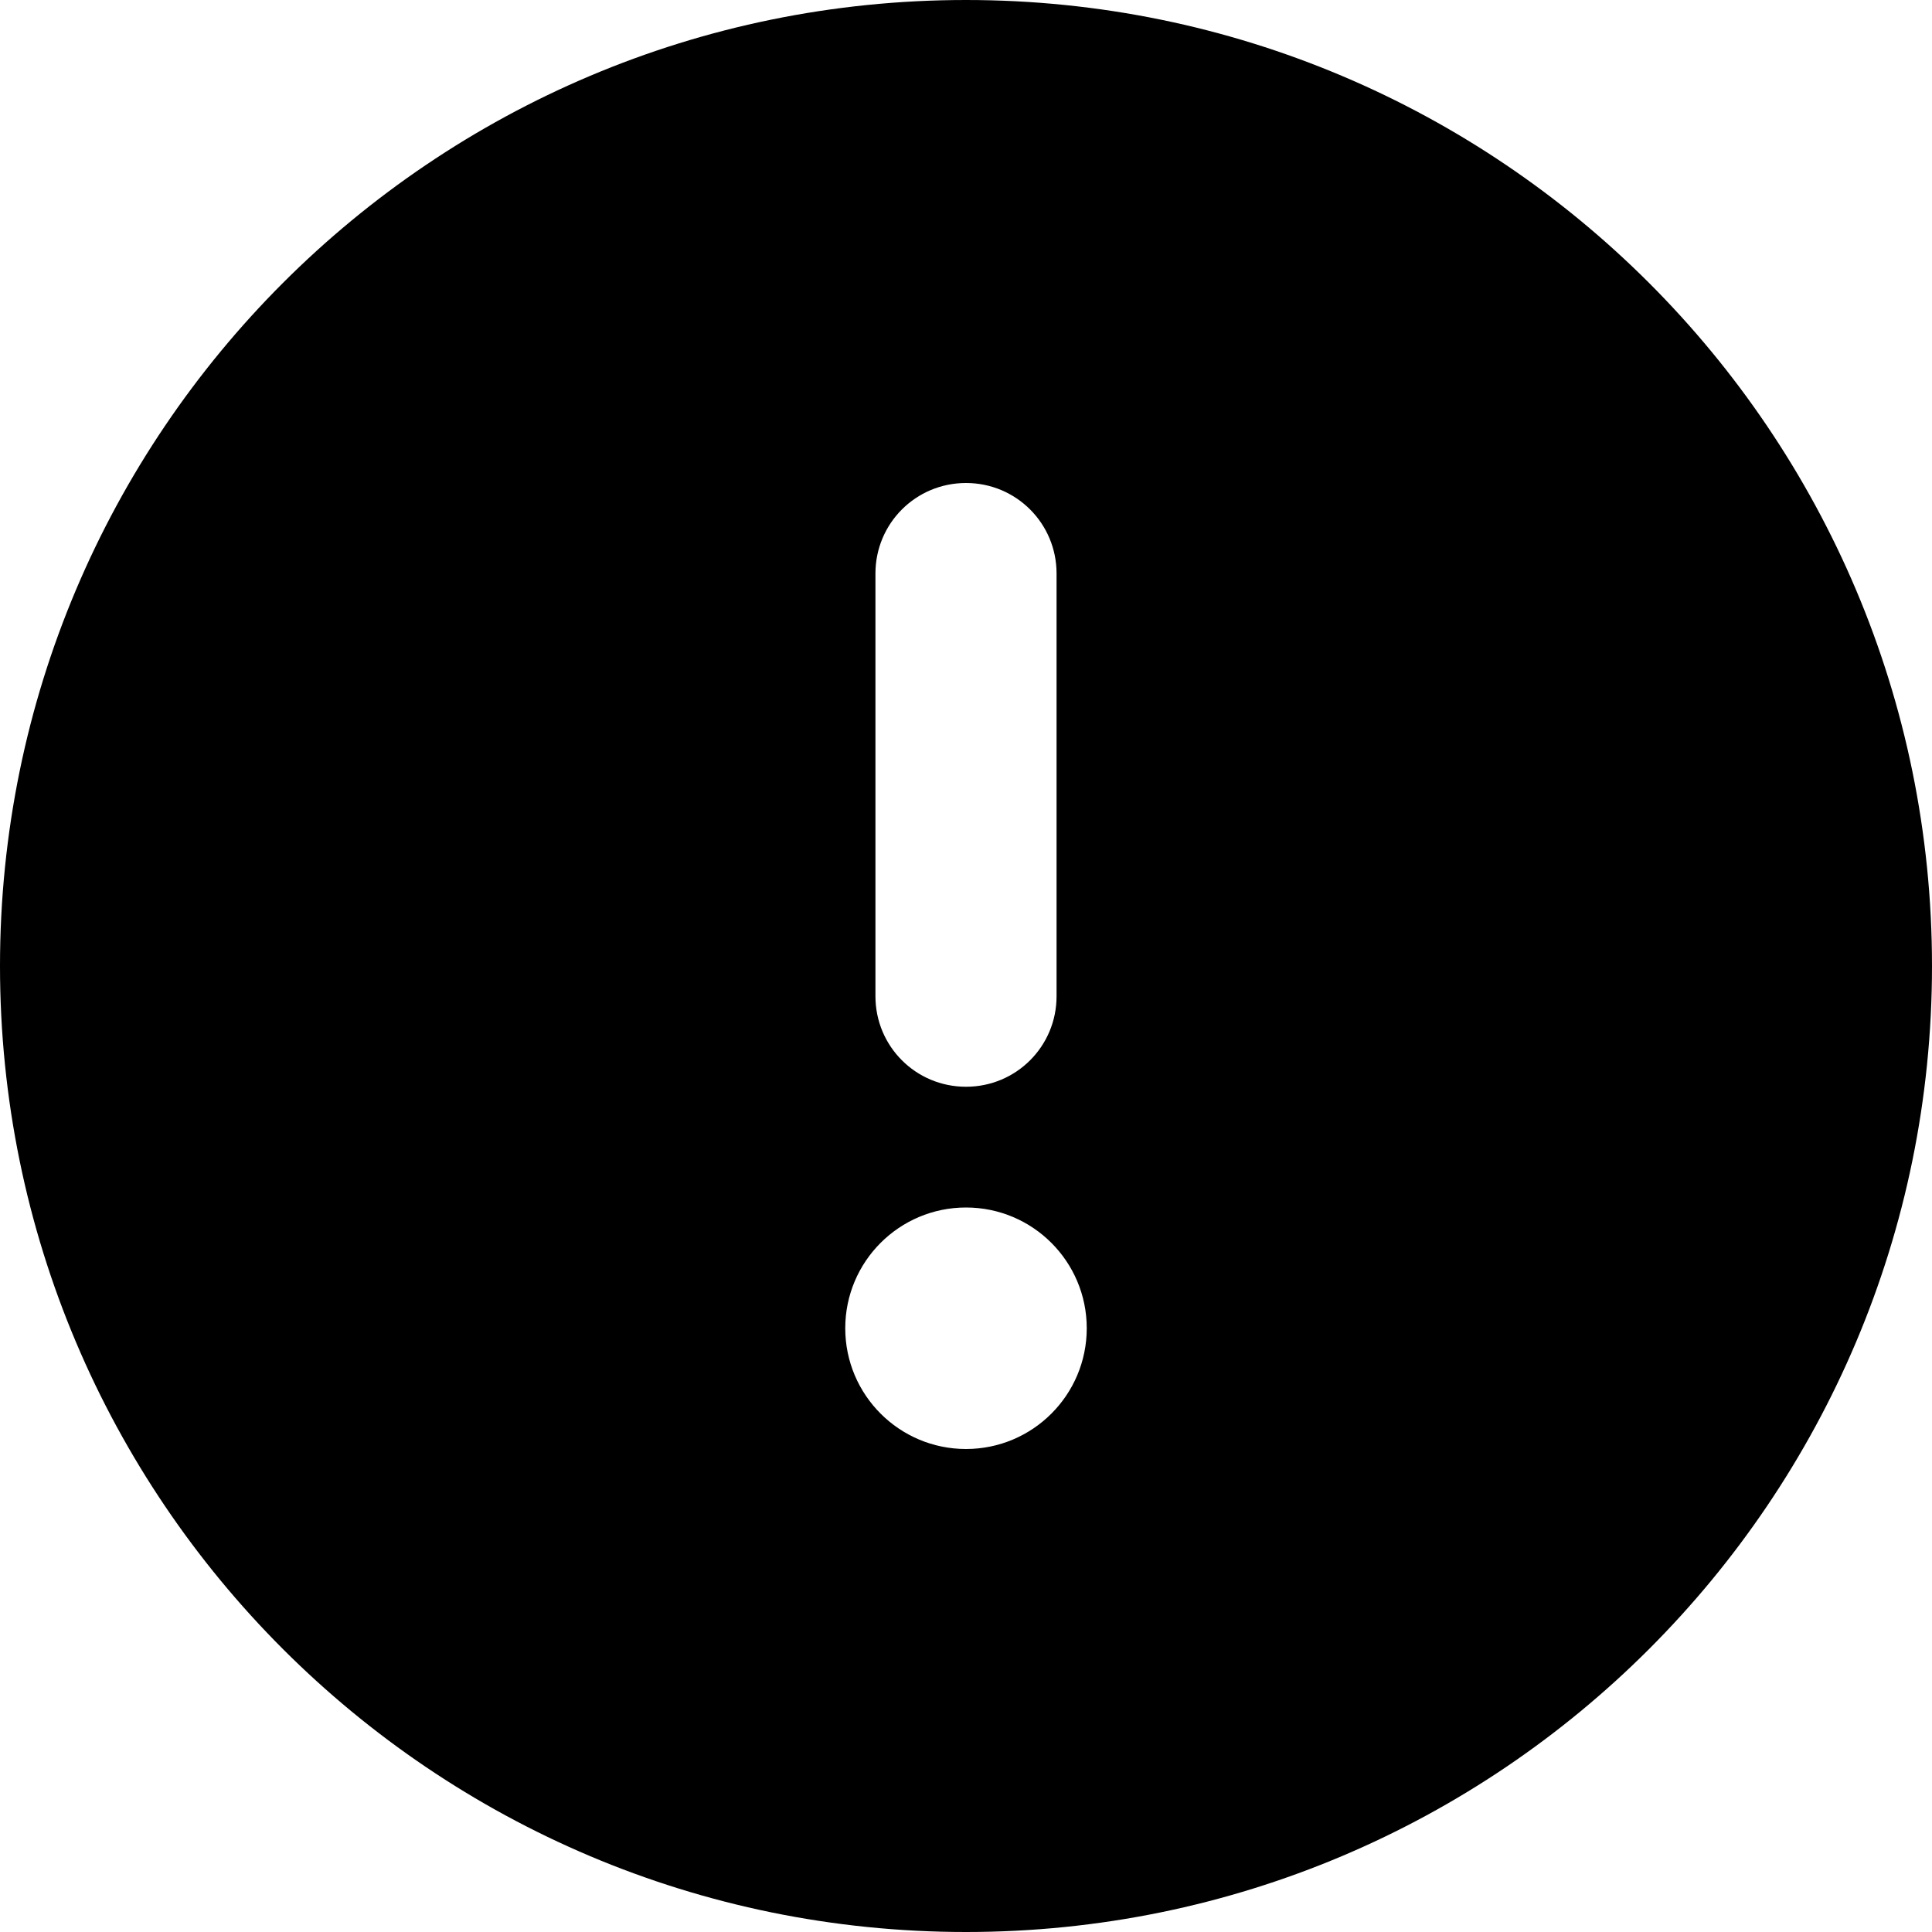
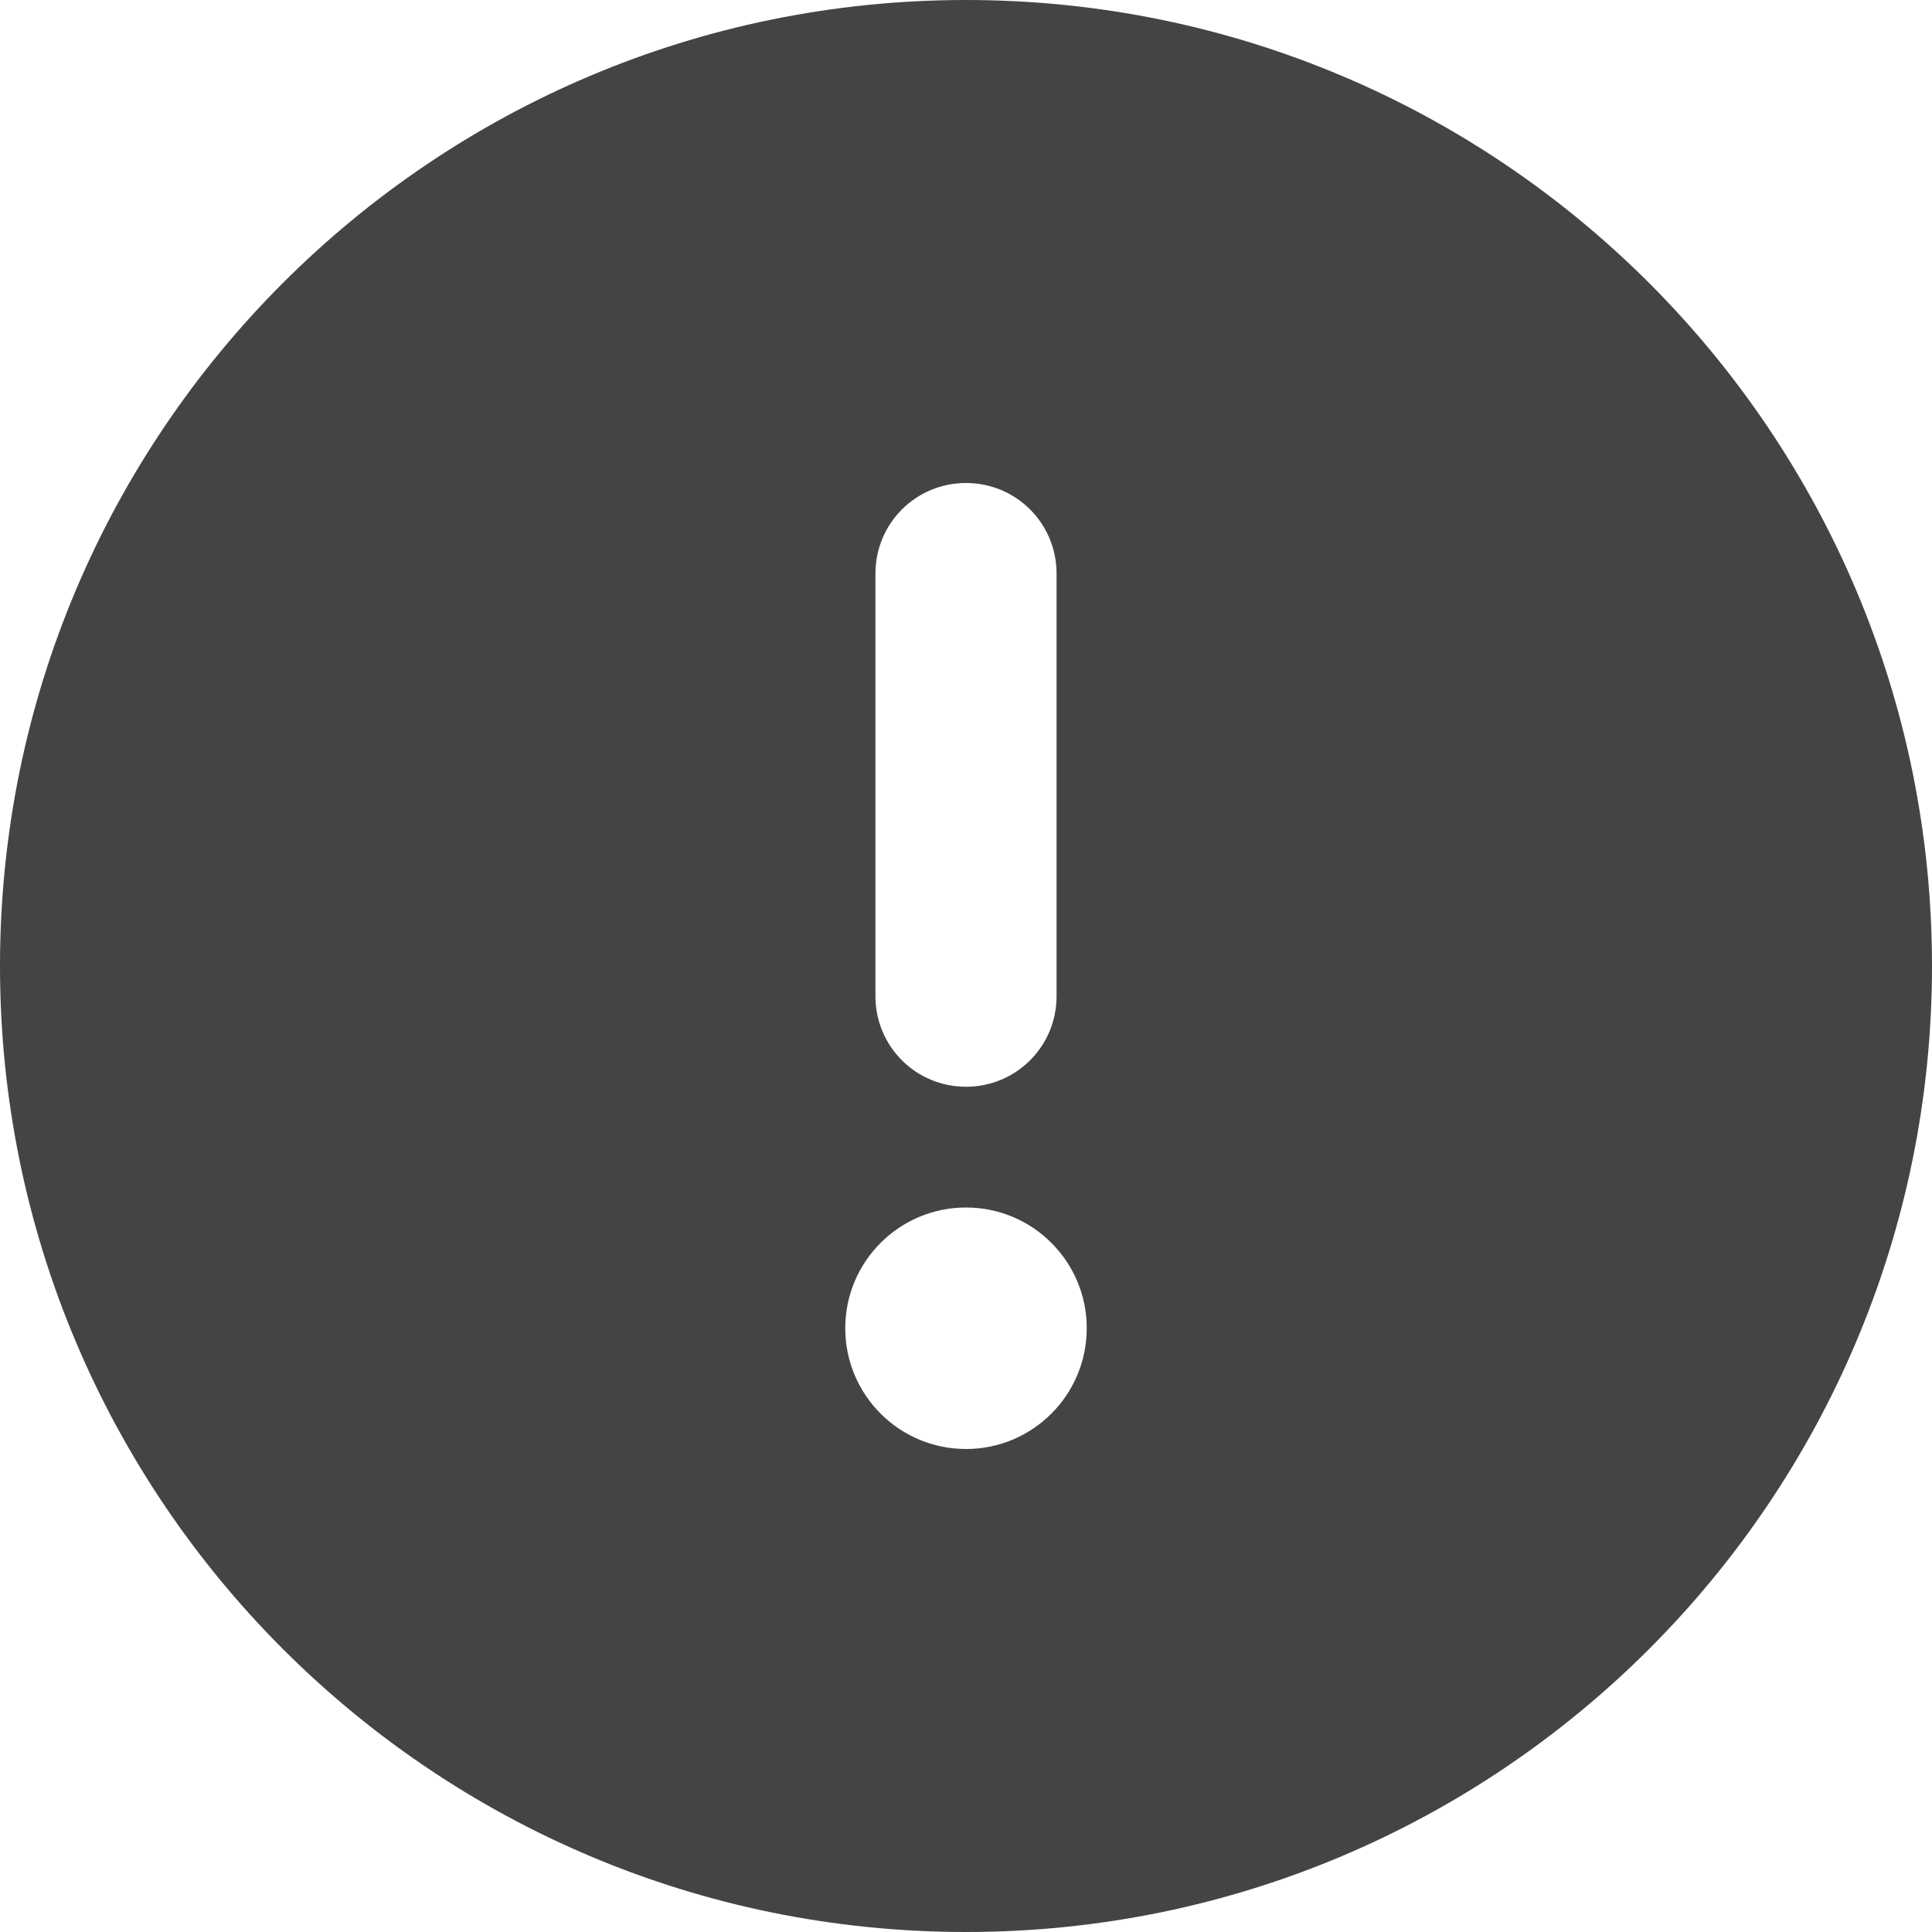
- <svg xmlns="http://www.w3.org/2000/svg" height="96" width="96" viewBox="0 0 512 512">
-   <path d="M256 512A256 256 0 1 0 256 0a256 256 0 1 0 0 512zm0-384c13.3 0 24 10.7 24 24V264c0 13.3-10.7 24-24 24s-24-10.7-24-24V152c0-13.3 10.7-24 24-24zM224 352a32 32 0 1 1 64 0 32 32 0 1 1 -64 0z" />
+ <svg xmlns="http://www.w3.org/2000/svg" height="64" width="64" viewBox="0 0 512 512" style="padding: 5">
+   <path fill="#444444" d="M256 512A256 256 0 1 0 256 0a256 256 0 1 0 0 512zm0-384c13.3 0 24 10.7 24 24V264c0 13.3-10.7 24-24 24s-24-10.7-24-24V152c0-13.3 10.7-24 24-24zM224 352a32 32 0 1 1 64 0 32 32 0 1 1 -64 0z" />
</svg>
